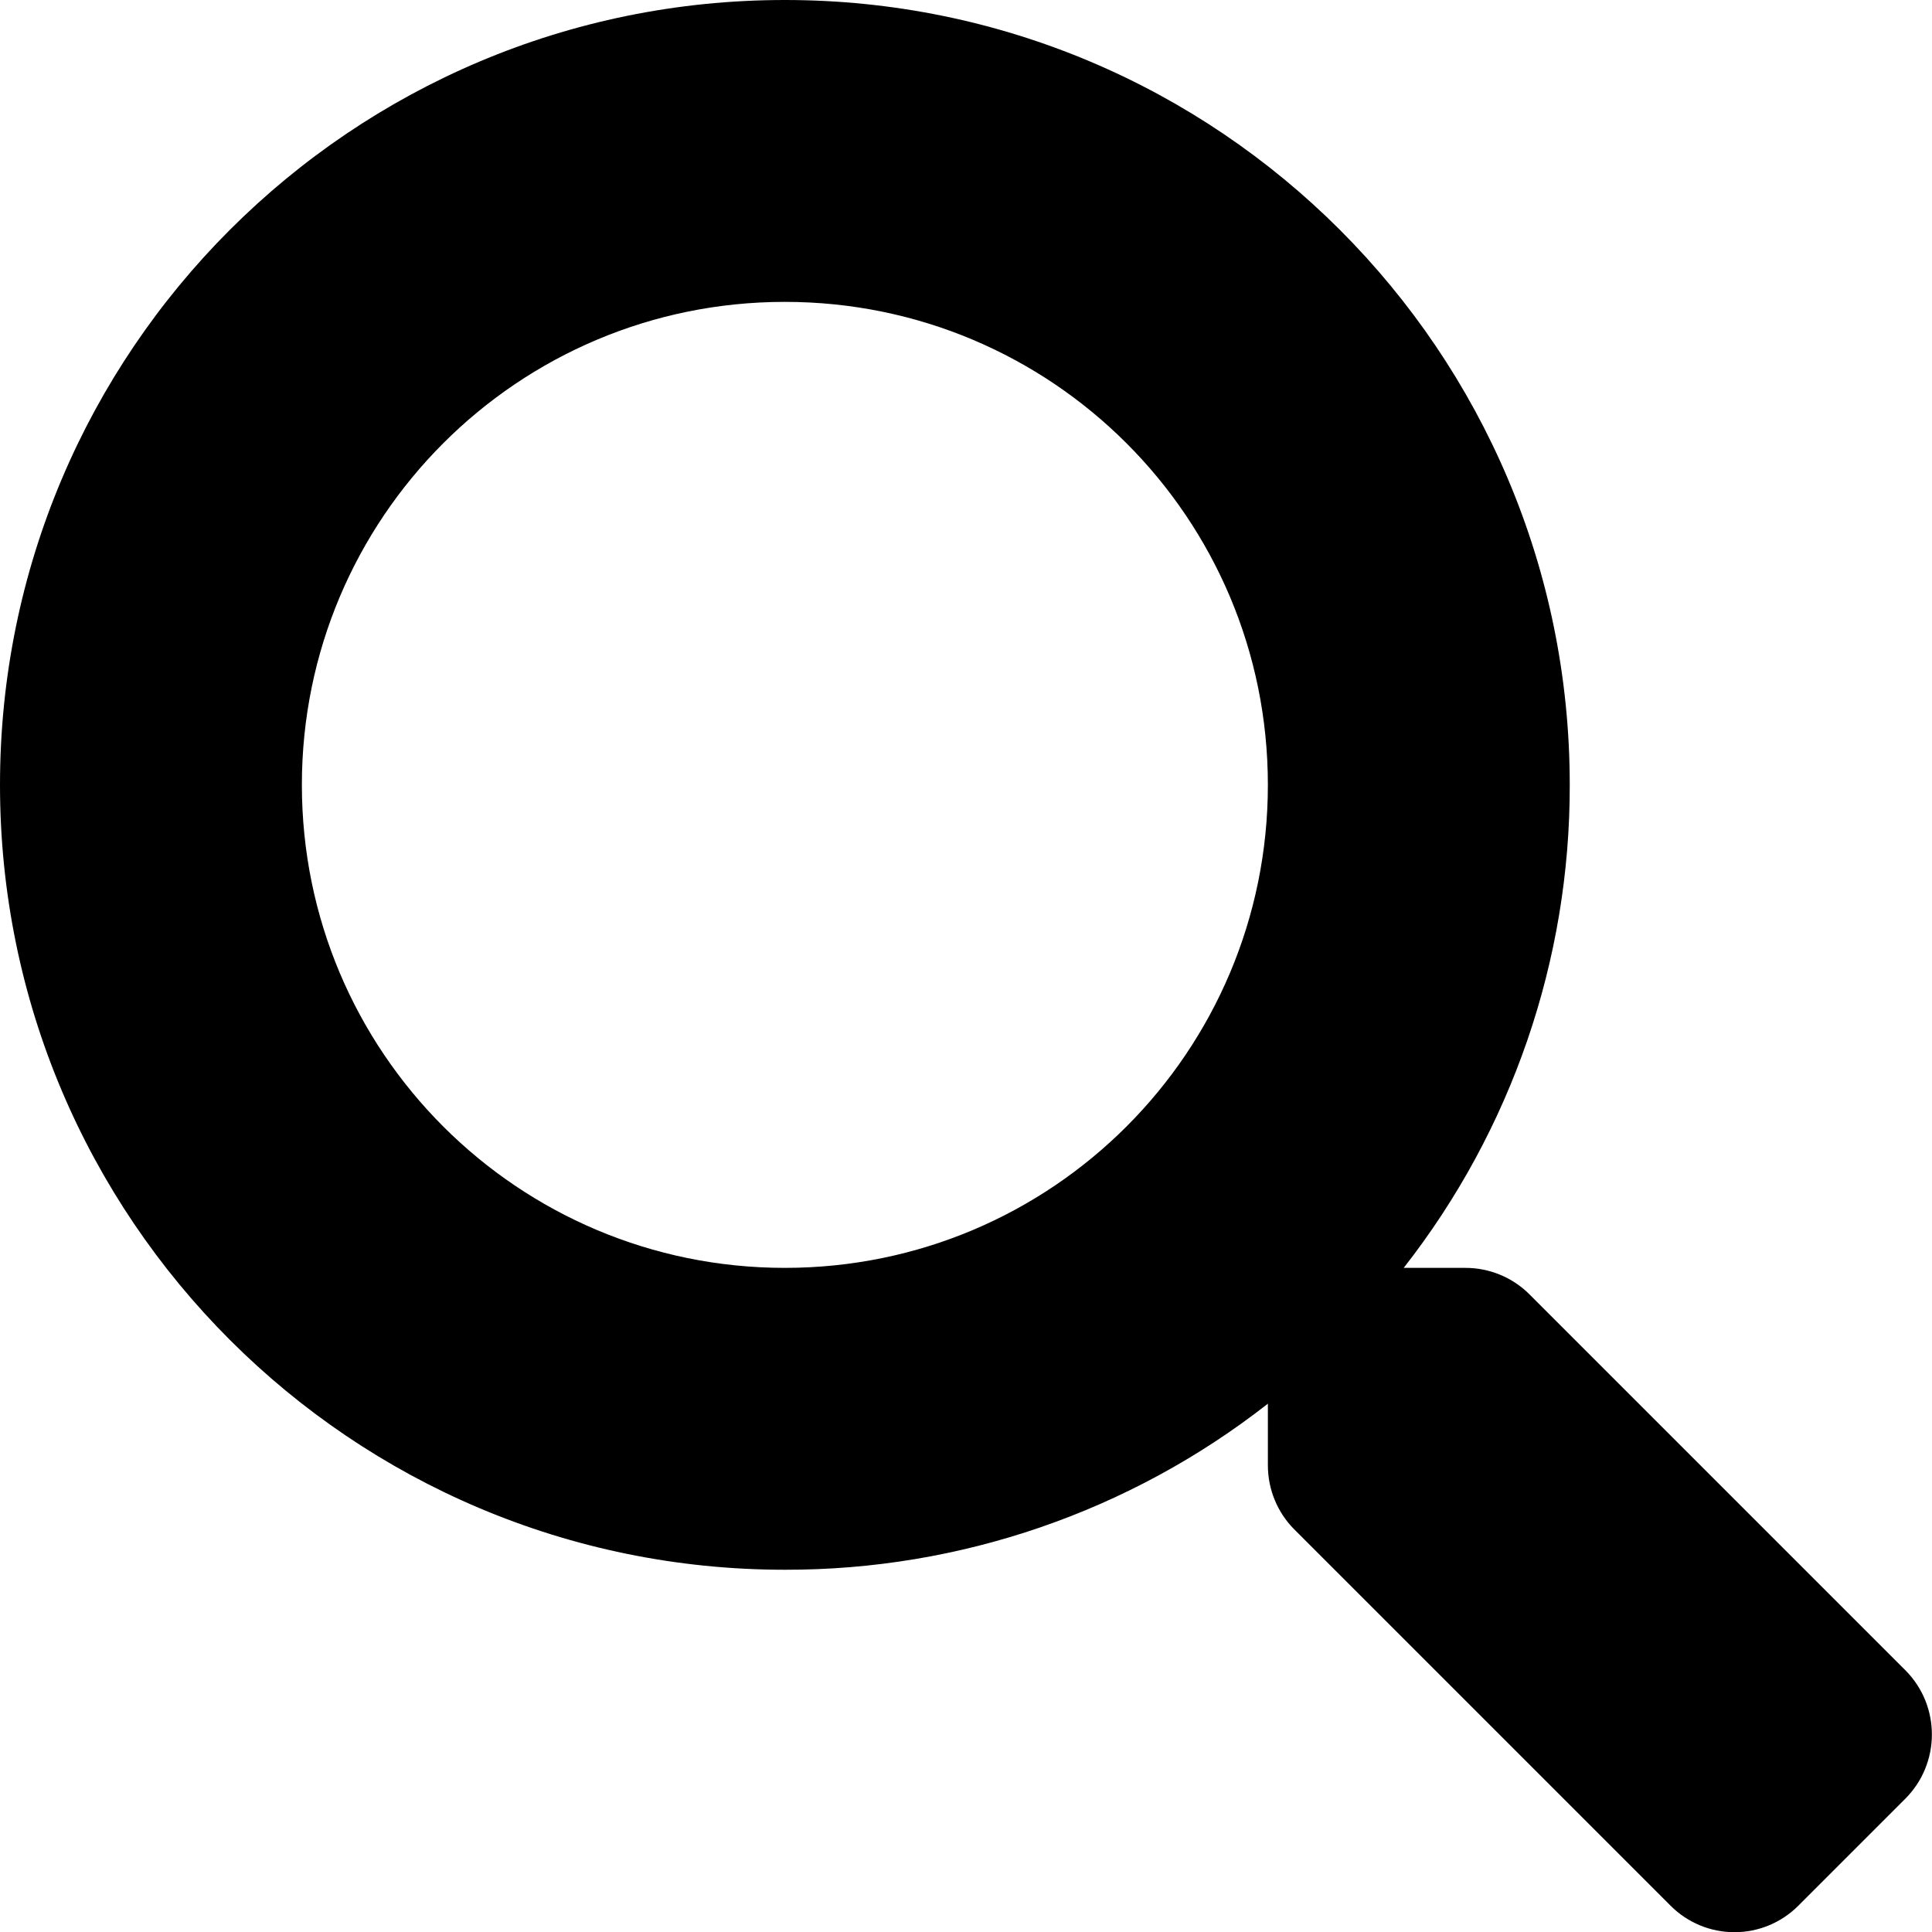
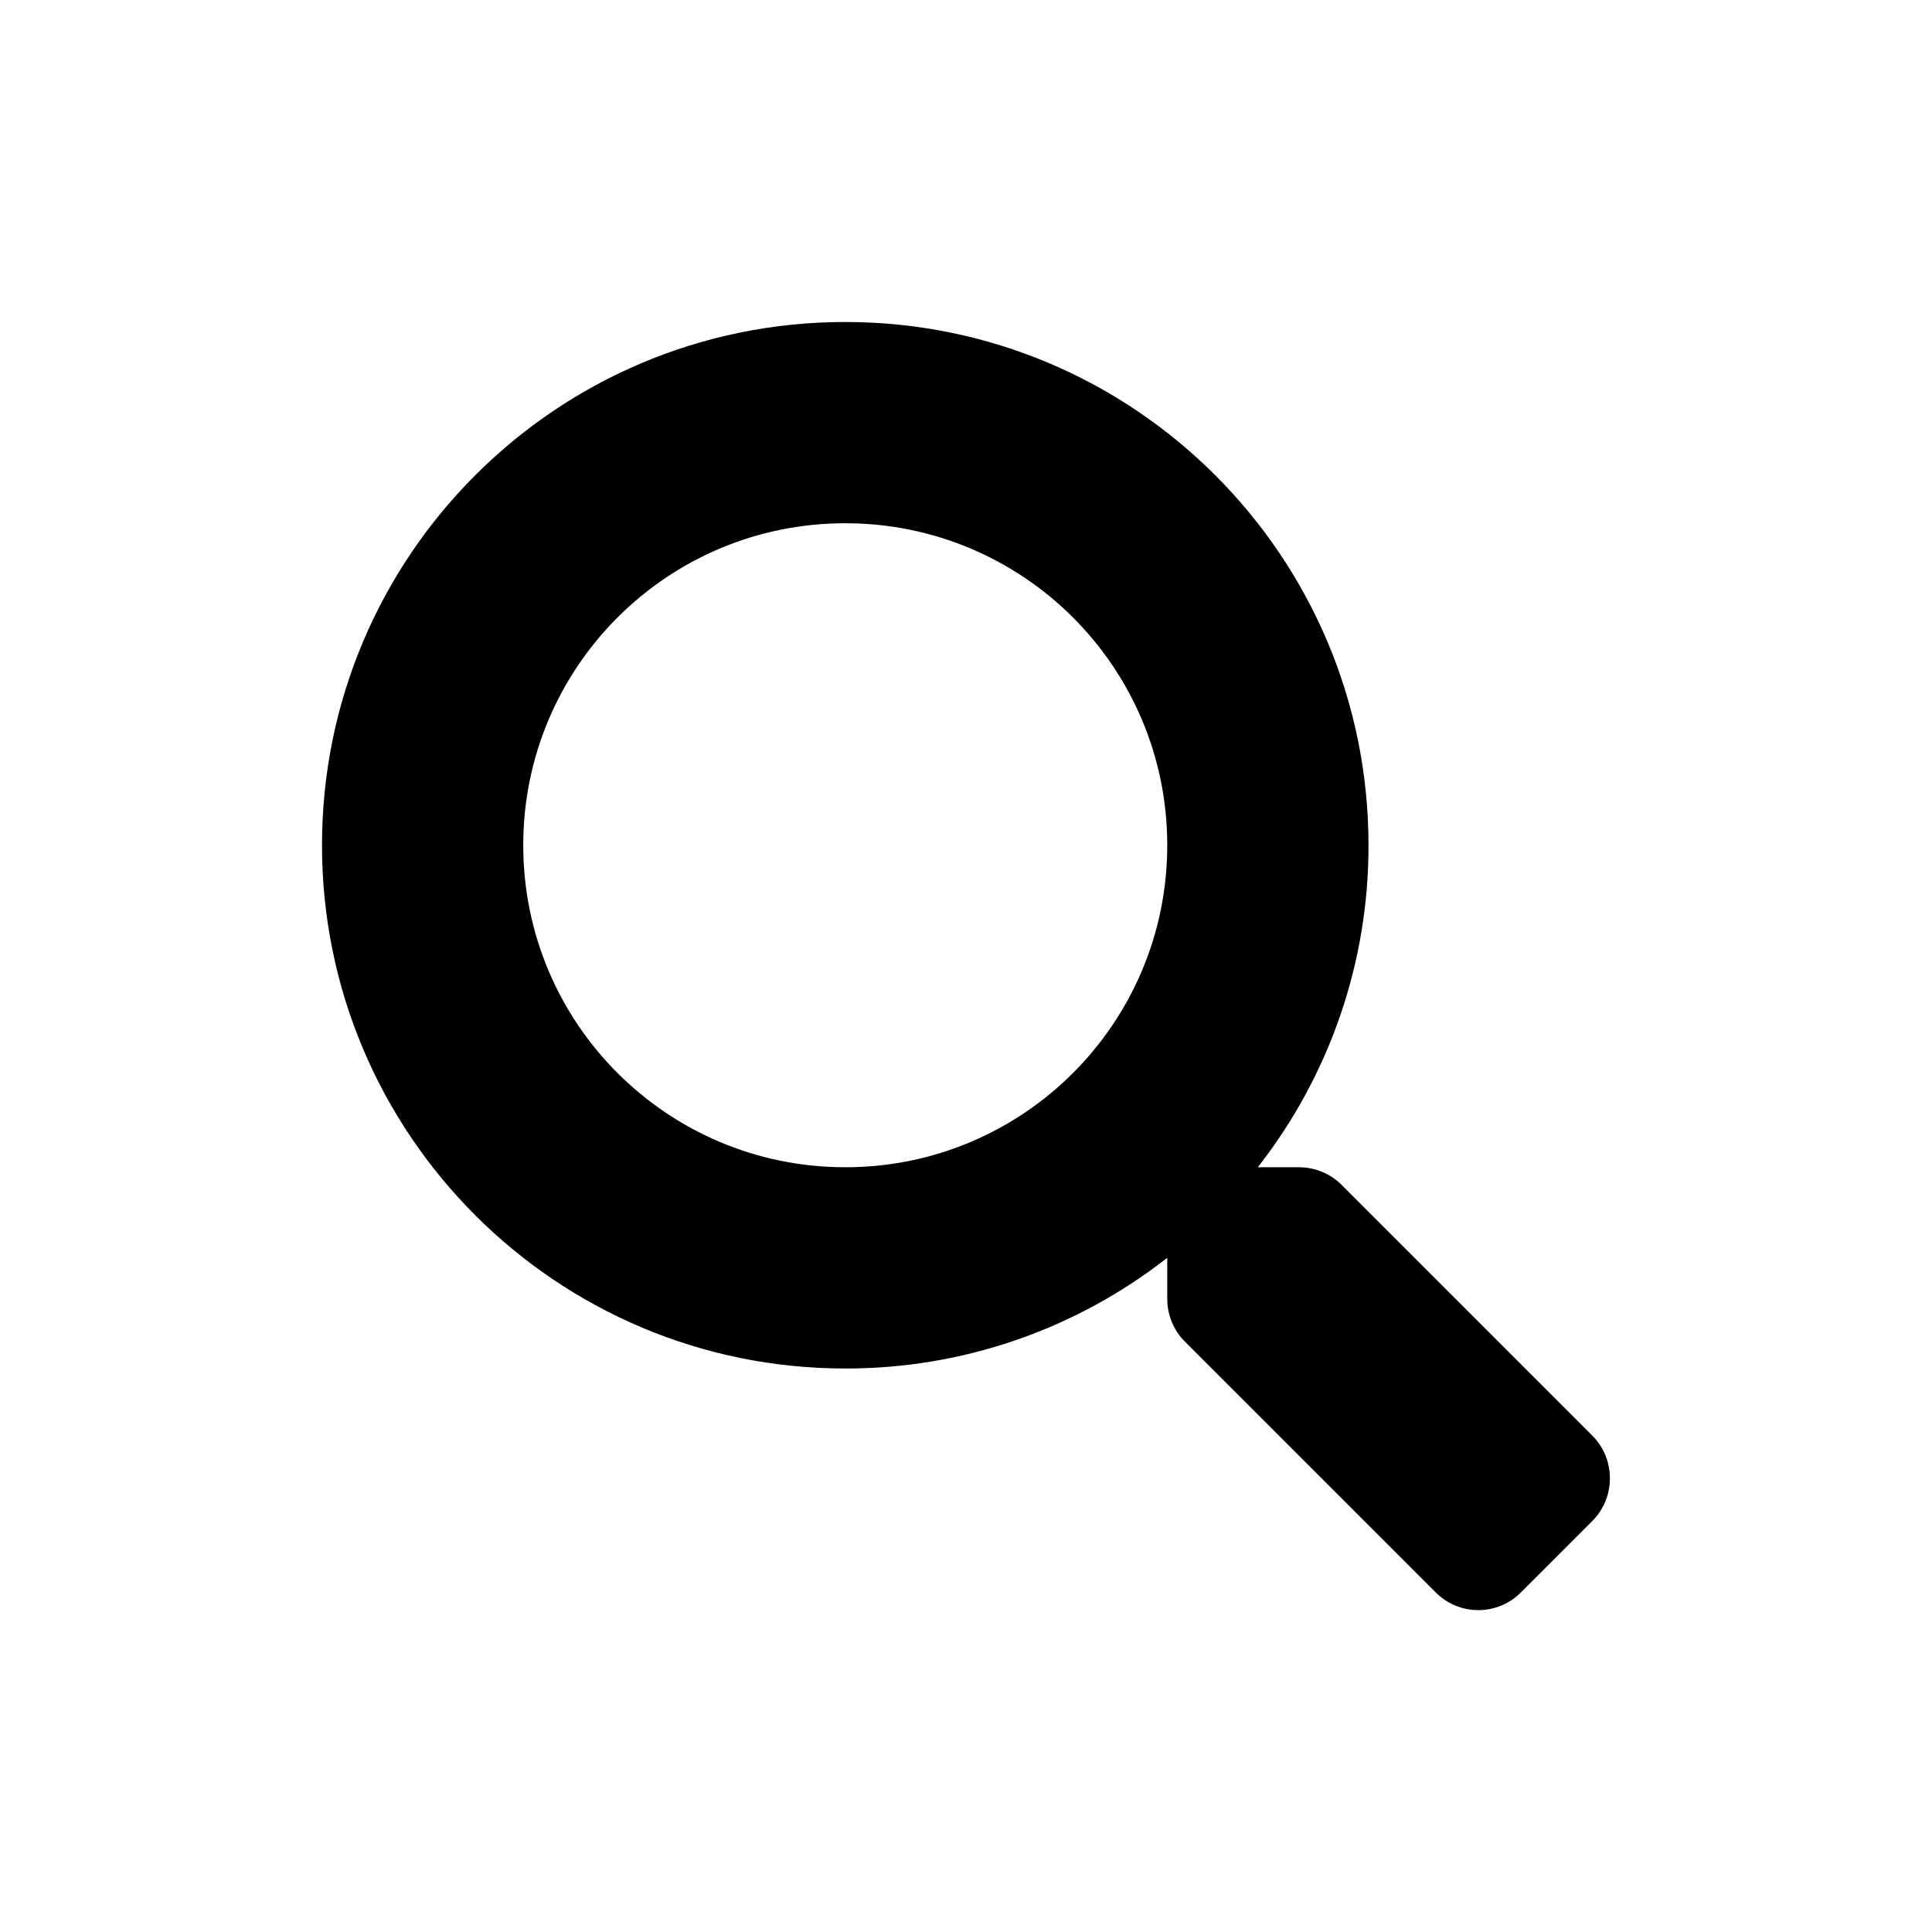
- <svg xmlns="http://www.w3.org/2000/svg" width="20" height="20" fill="currentColor" viewBox="0 0 20 20">
+ <svg xmlns="http://www.w3.org/2000/svg" width="30" height="30" fill="currentColor" viewBox="0 0 30 30">
  <g clip-path="url(#a)">
-     <path d="m19.727 17.293-3.895-3.895a.937.937 0 0 0-.664-.273h-.637a8.085 8.085 0 0 0 1.719-5A8.124 8.124 0 0 0 8.125 0 8.124 8.124 0 0 0 0 8.125a8.124 8.124 0 0 0 8.125 8.125 8.08 8.08 0 0 0 5-1.719v.637c0 .25.098.488.273.664l3.895 3.895a.934.934 0 0 0 1.324 0l1.106-1.106a.942.942 0 0 0 .004-1.328ZM8.125 13.125c-2.762 0-5-2.234-5-5 0-2.762 2.234-5 5-5 2.762 0 5 2.234 5 5 0 2.762-2.234 5-5 5Z" />
+     <path d="m24.727 22.293-3.895-3.895a.937.937 0 0 0-.664-.273h-.637a8.085 8.085 0 0 0 1.719-5A8.124 8.124 0 0 0 13.125 5 8.124 8.124 0 0 0 5 13.125a8.124 8.124 0 0 0 8.125 8.125 8.08 8.08 0 0 0 5-1.719v.637c0 .25.098.488.273.664l3.895 3.895a.934.934 0 0 0 1.324 0l1.106-1.106a.942.942 0 0 0 .004-1.328Zm-11.602-4.168c-2.762 0-5-2.234-5-5 0-2.762 2.234-5 5-5 2.762 0 5 2.234 5 5 0 2.762-2.234 5-5 5Z" />
  </g>
  <defs>
    <clipPath id="a">
-       <path d="M0 0h20v20H0z" />
+       <path d="M0 0h20v20H0z" transform="translate(5 5)" />
    </clipPath>
  </defs>
</svg>
